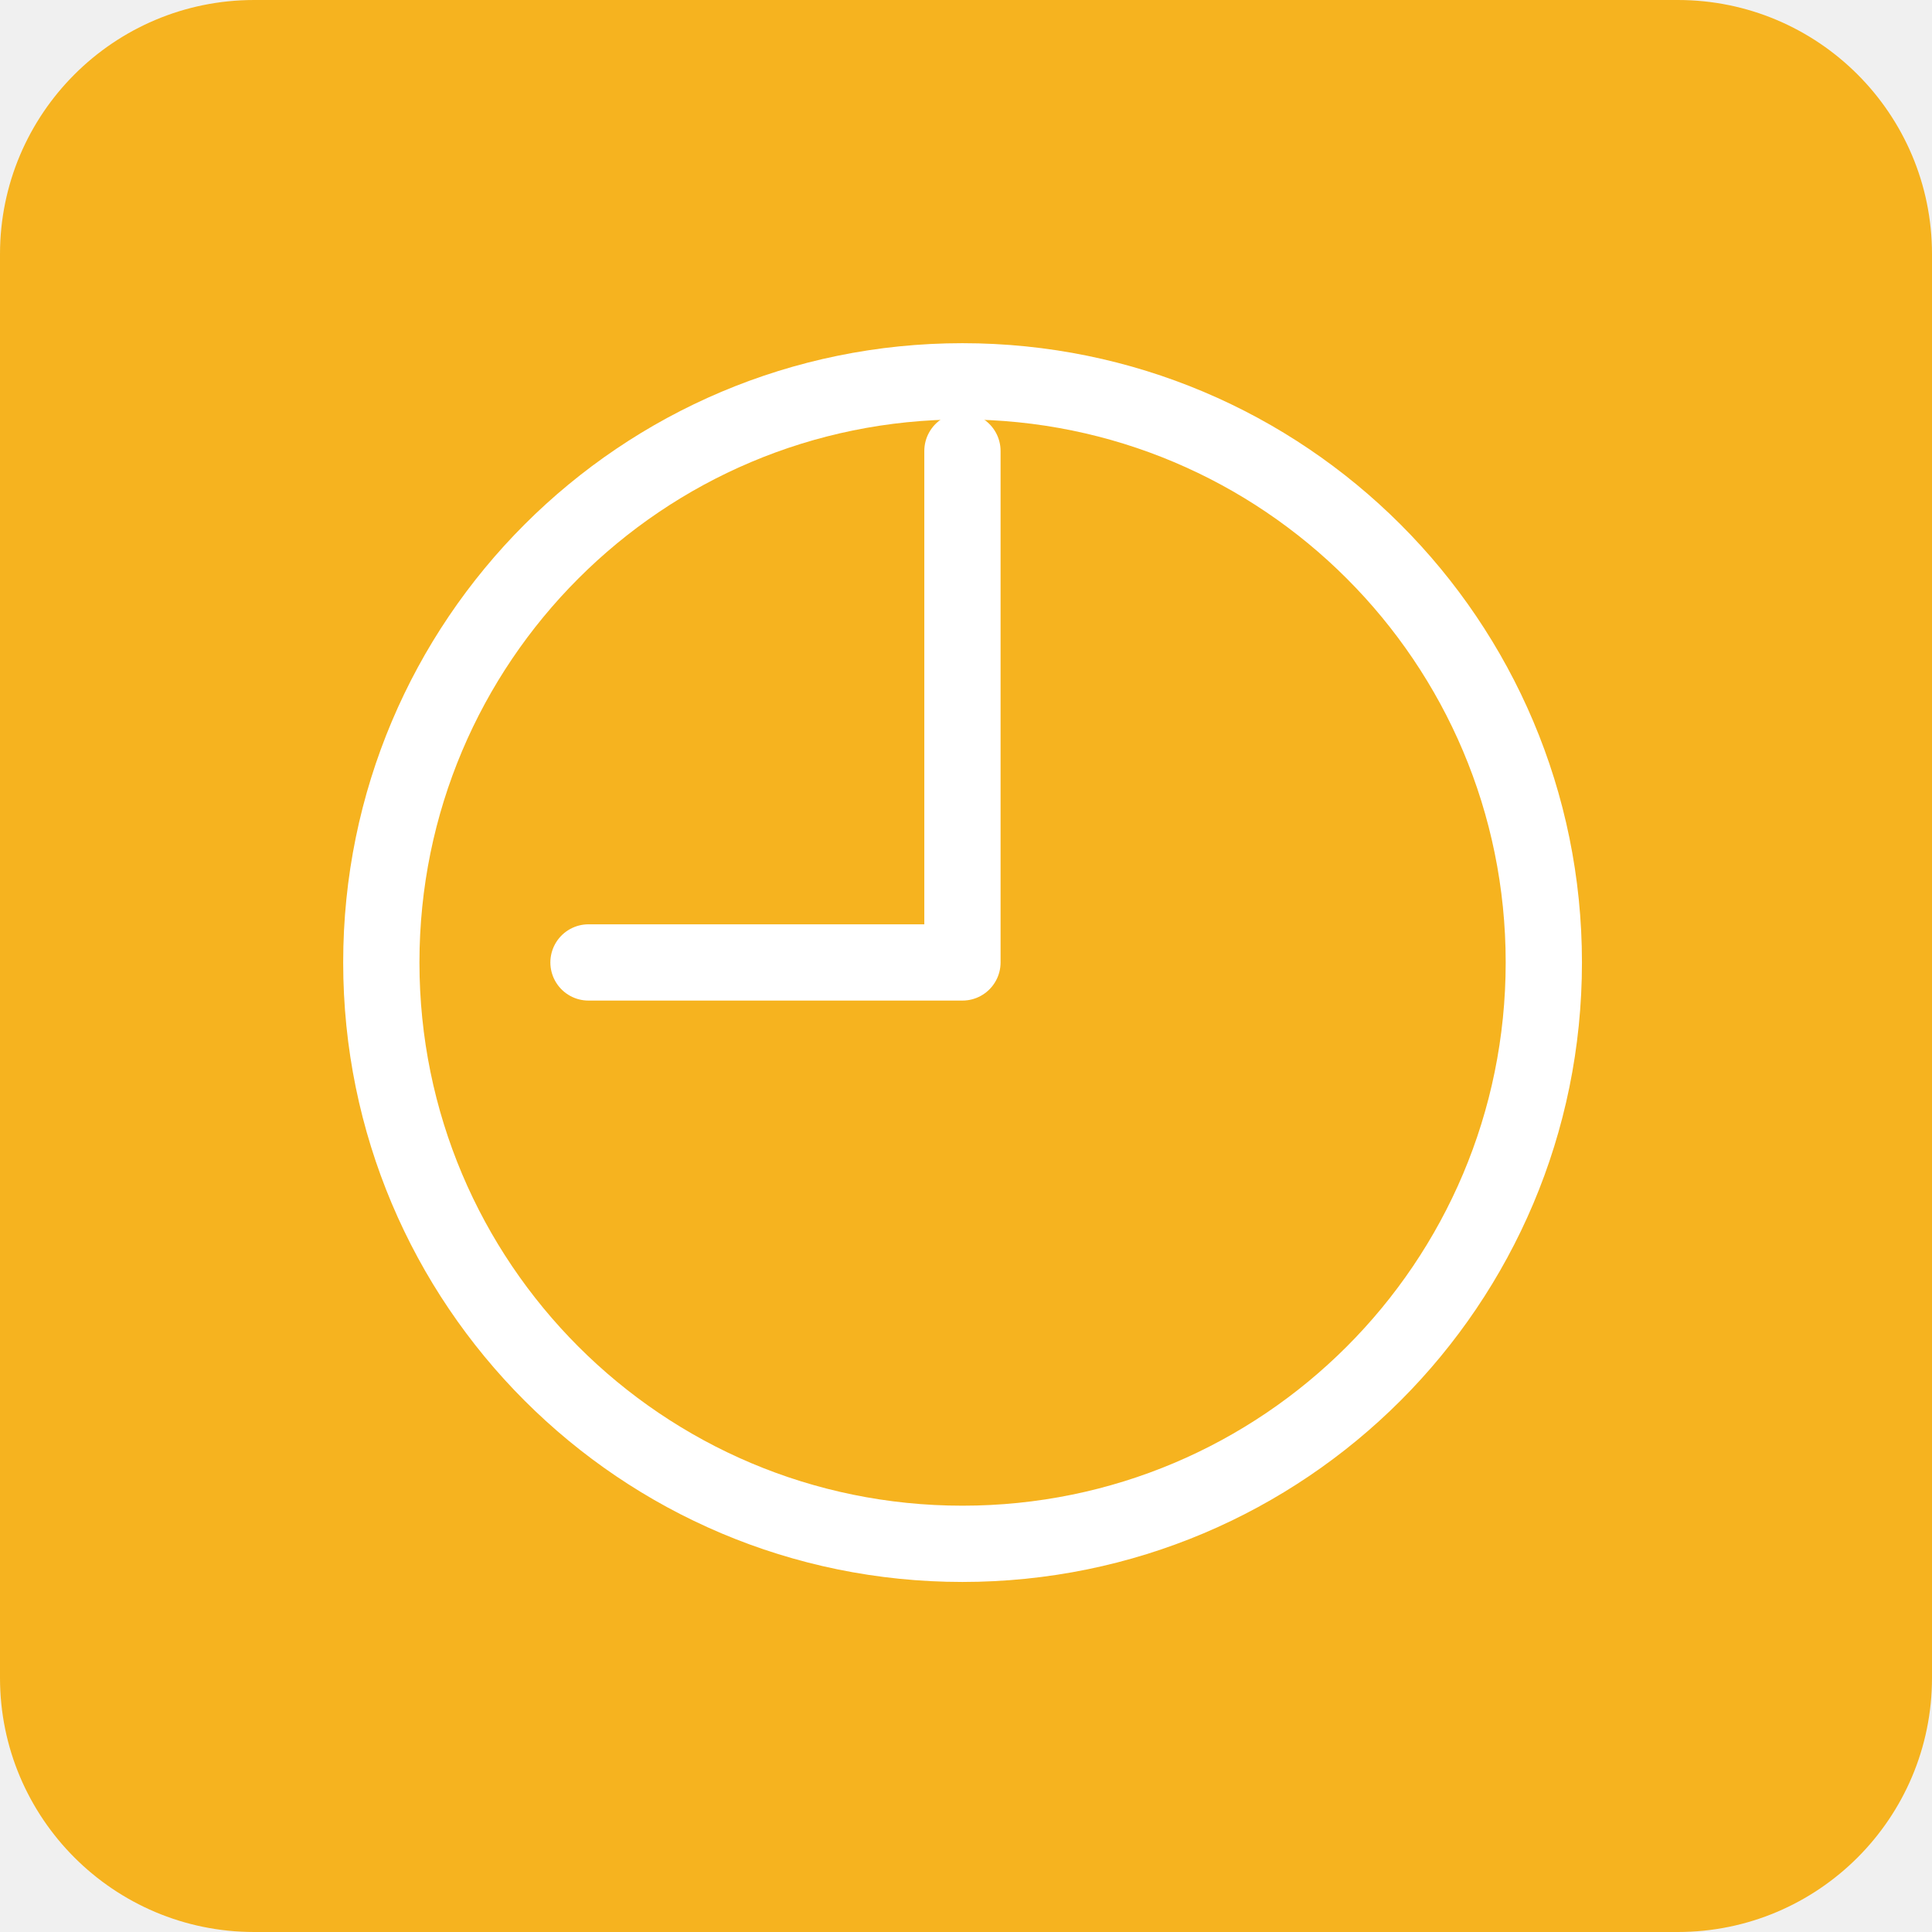
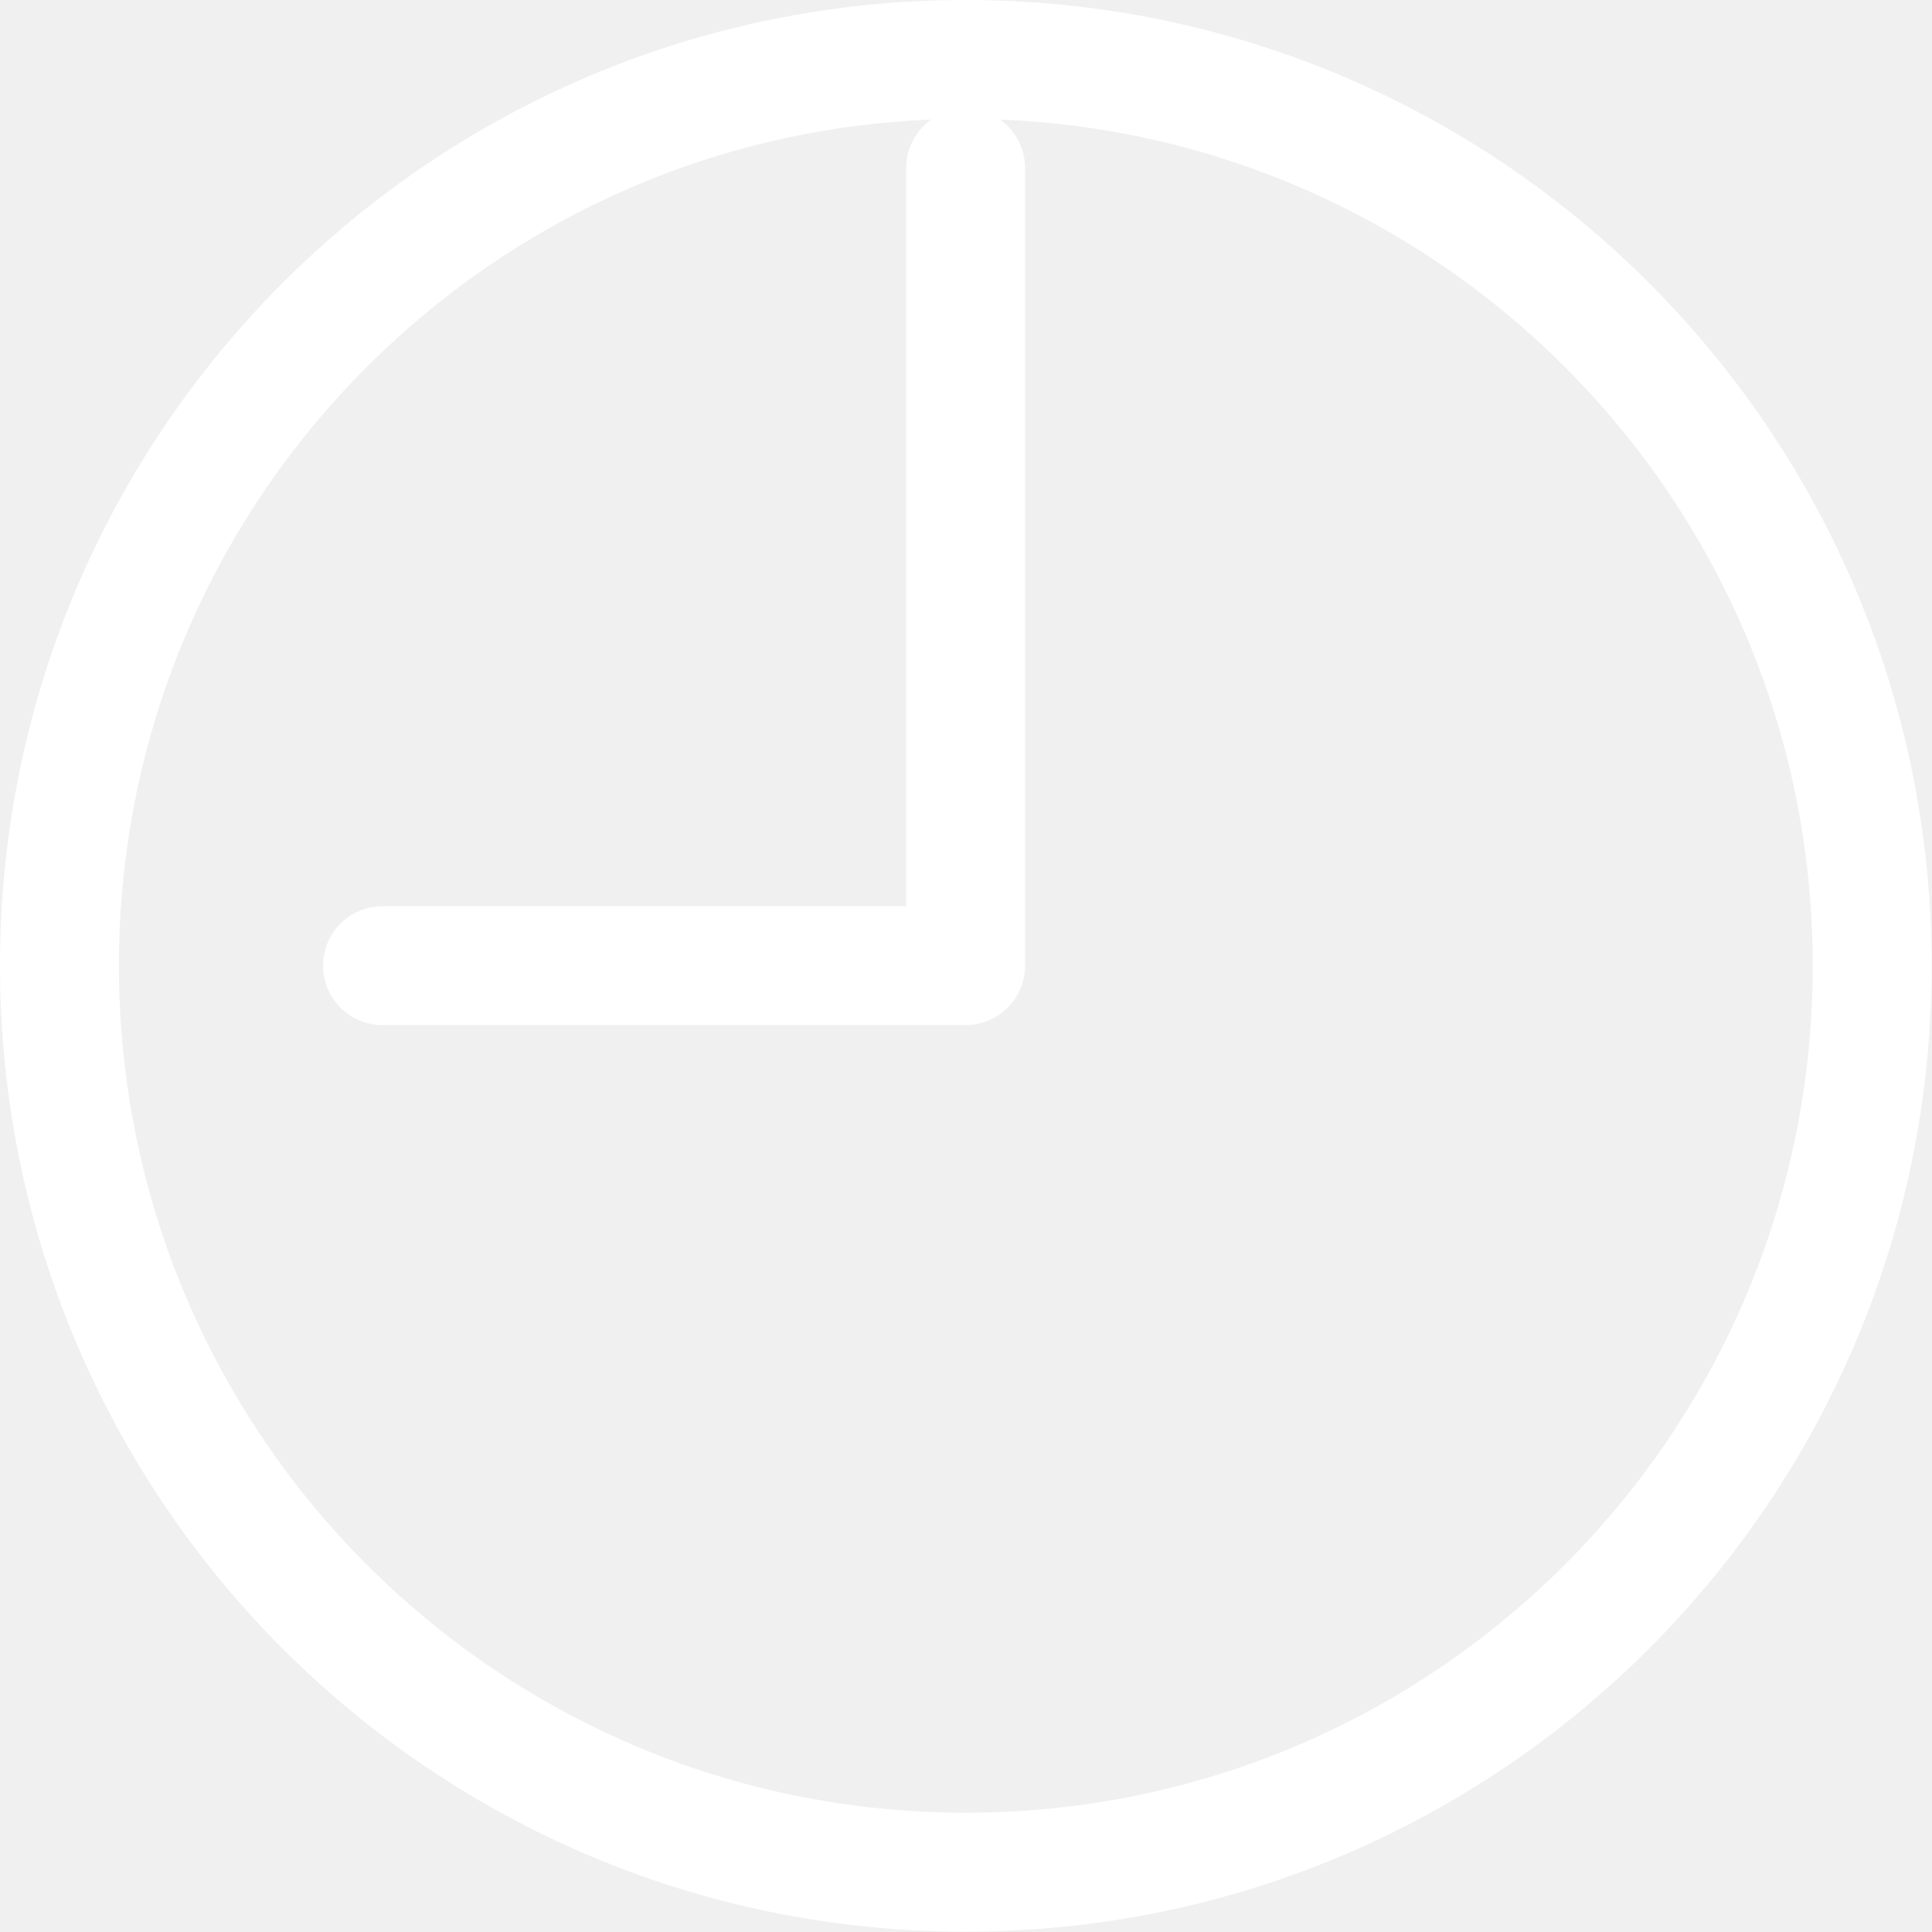
- <svg xmlns="http://www.w3.org/2000/svg" width="76" height="76" viewBox="0 0 76 76" fill="none">
+ <svg xmlns="http://www.w3.org/2000/svg" width="48.739" height="48.739" viewBox="0 0 48.739 48.739" fill="none">
  <defs />
-   <rect id="Rectangle 38" rx="10" width="76" height="76" fill="#F6B31F" fill-opacity="1" />
-   <path id="Vector" d="M37.86 60.73C25.23 60.73 15 50.5 15 37.86C15 25.23 25.23 15 37.86 15C50.5 15 60.73 25.23 60.73 37.86C60.73 50.5 50.5 60.73 37.86 60.73Z" stroke="#FFFFFF" stroke-opacity="1" stroke-width="3" stroke-linejoin="round" />
-   <path id="Vector" d="M37.86 17.74L37.86 37.86L23.15 37.86" stroke="#FFFFFF" stroke-opacity="1" stroke-width="3" stroke-linejoin="round" stroke-linecap="round" />
+   <path id="Vector" d="M24.36 47.23C11.73 47.23 1.5 37 1.5 24.36C1.5 11.73 11.73 1.5 24.36 1.5C37 1.5 47.23 11.73 47.23 24.36C47.23 37 37 47.23 24.36 47.23Z" stroke="#FFFFFF" stroke-opacity="1" stroke-width="3" stroke-linejoin="round" />
+   <path id="Vector" d="M24.36 4.24L24.36 24.36L9.65 24.36" stroke="#FFFFFF" stroke-opacity="1" stroke-width="3" stroke-linejoin="round" stroke-linecap="round" />
</svg>
